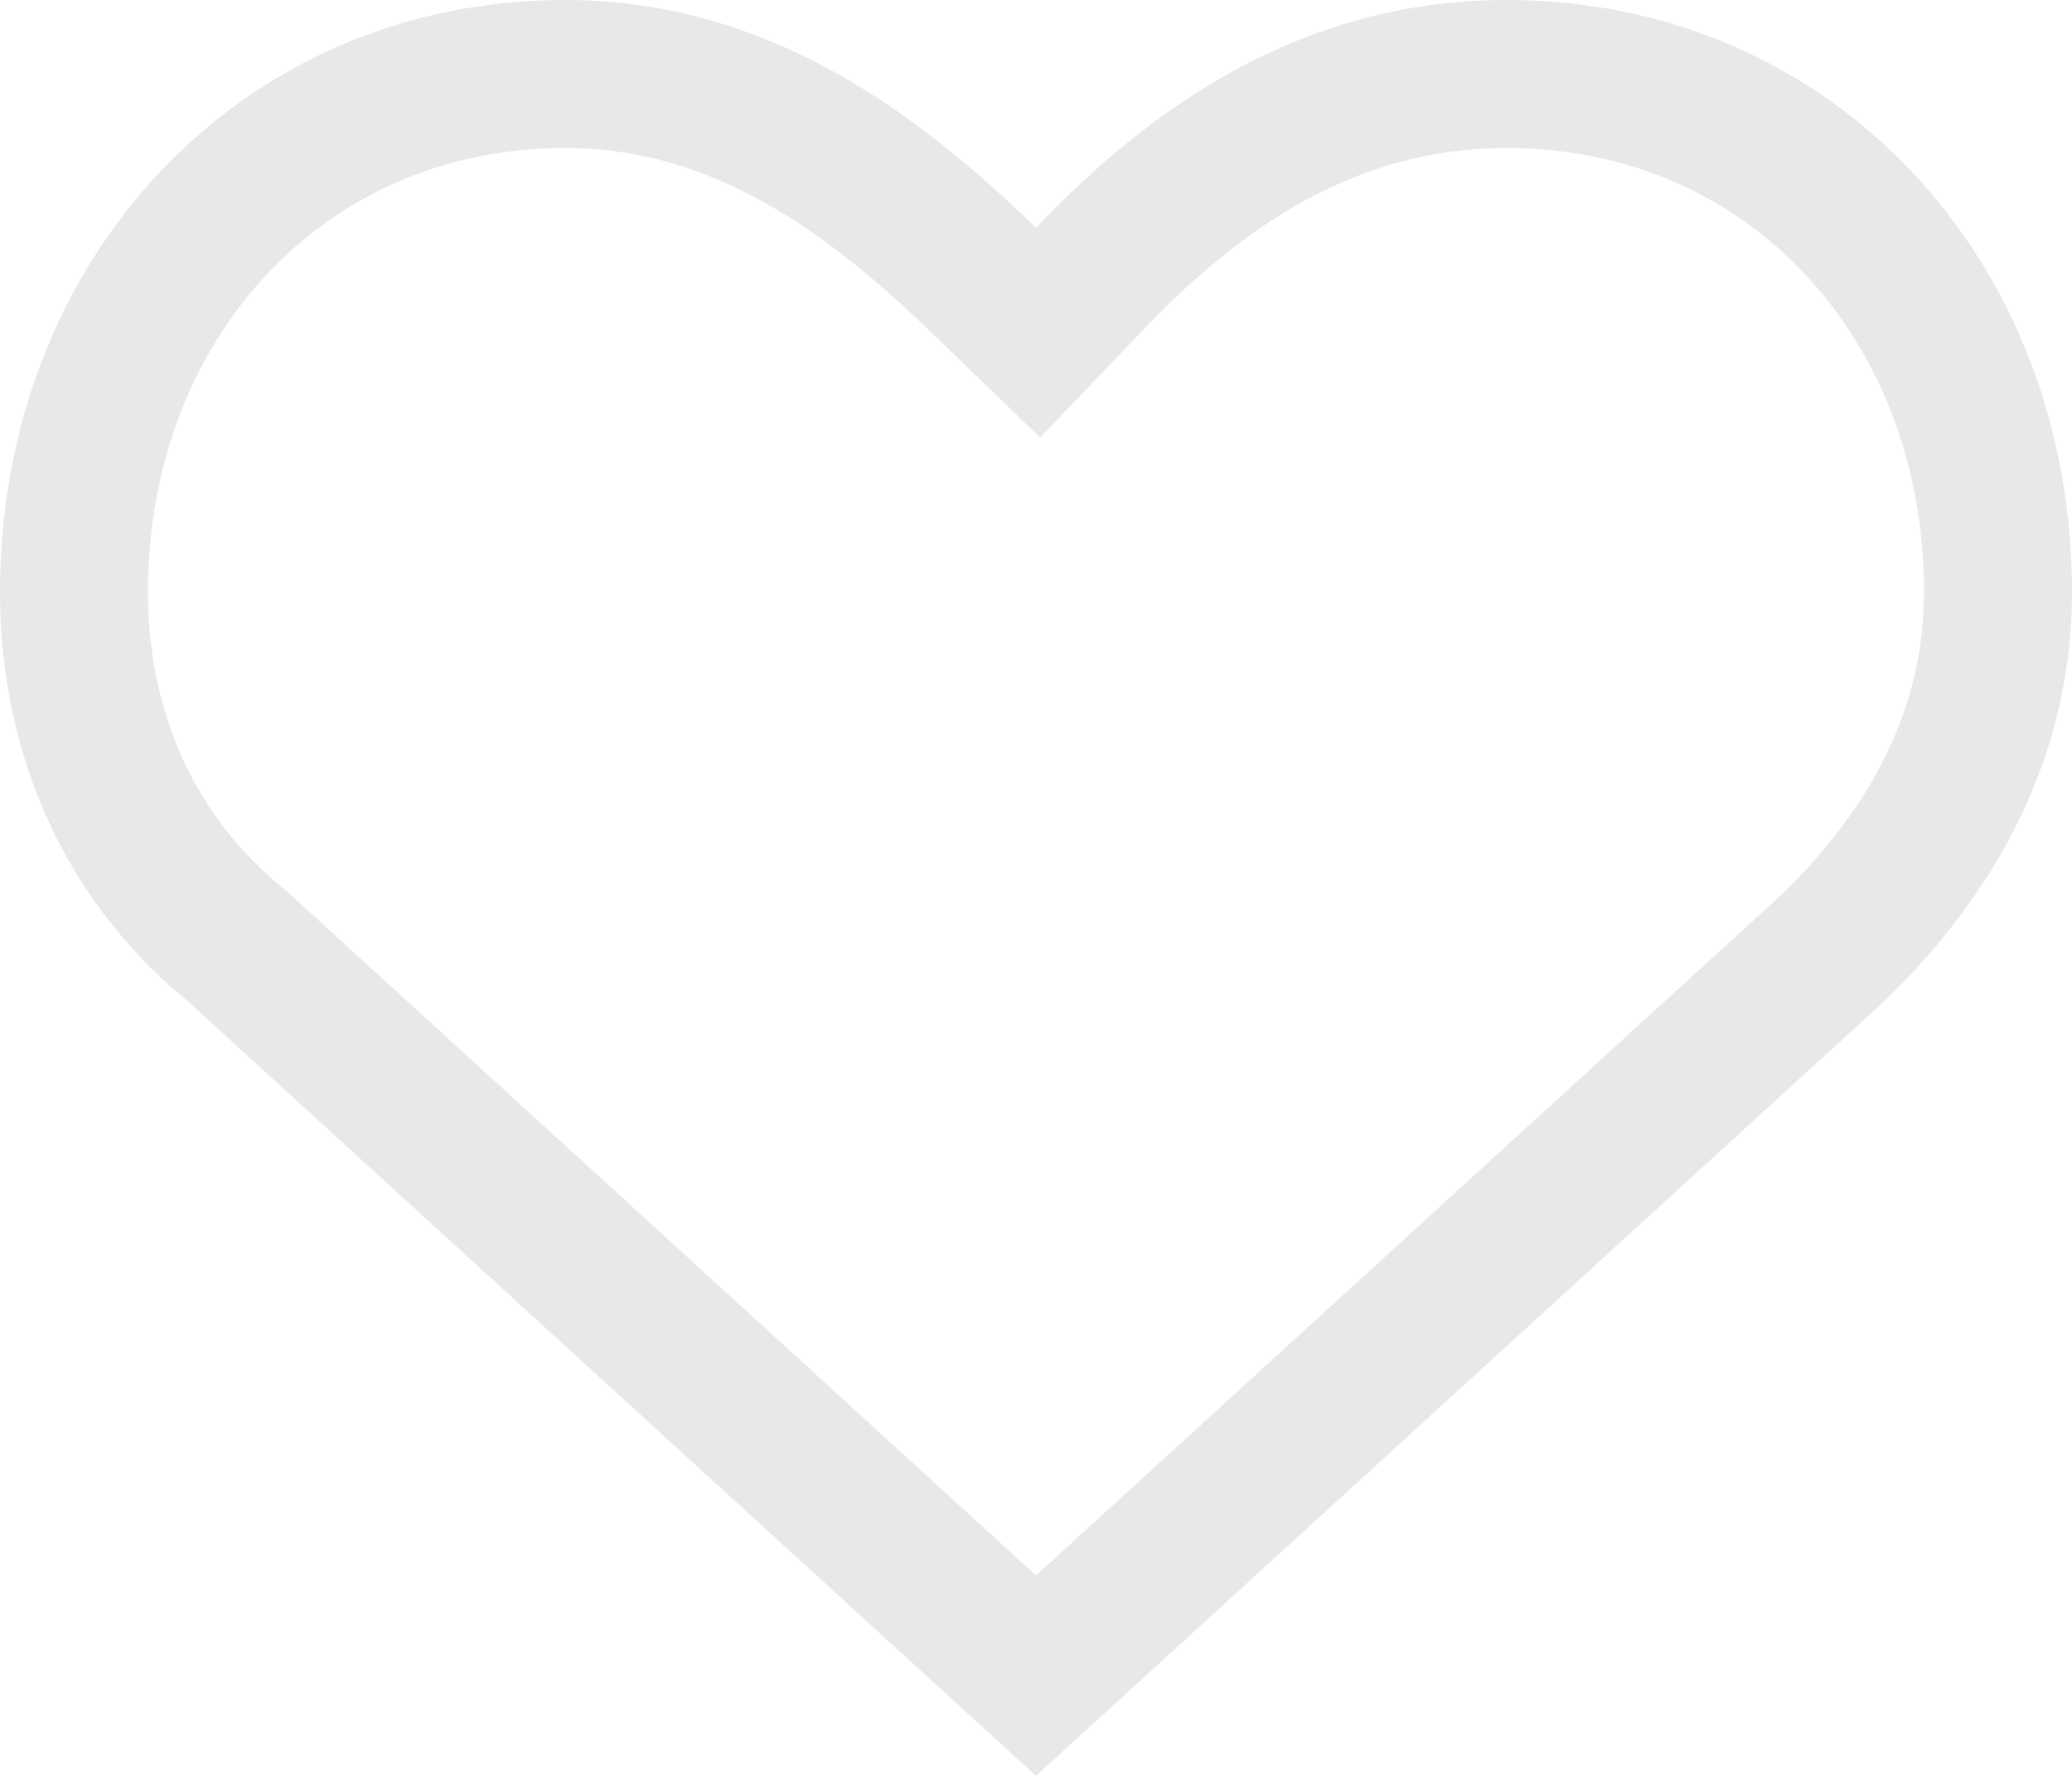
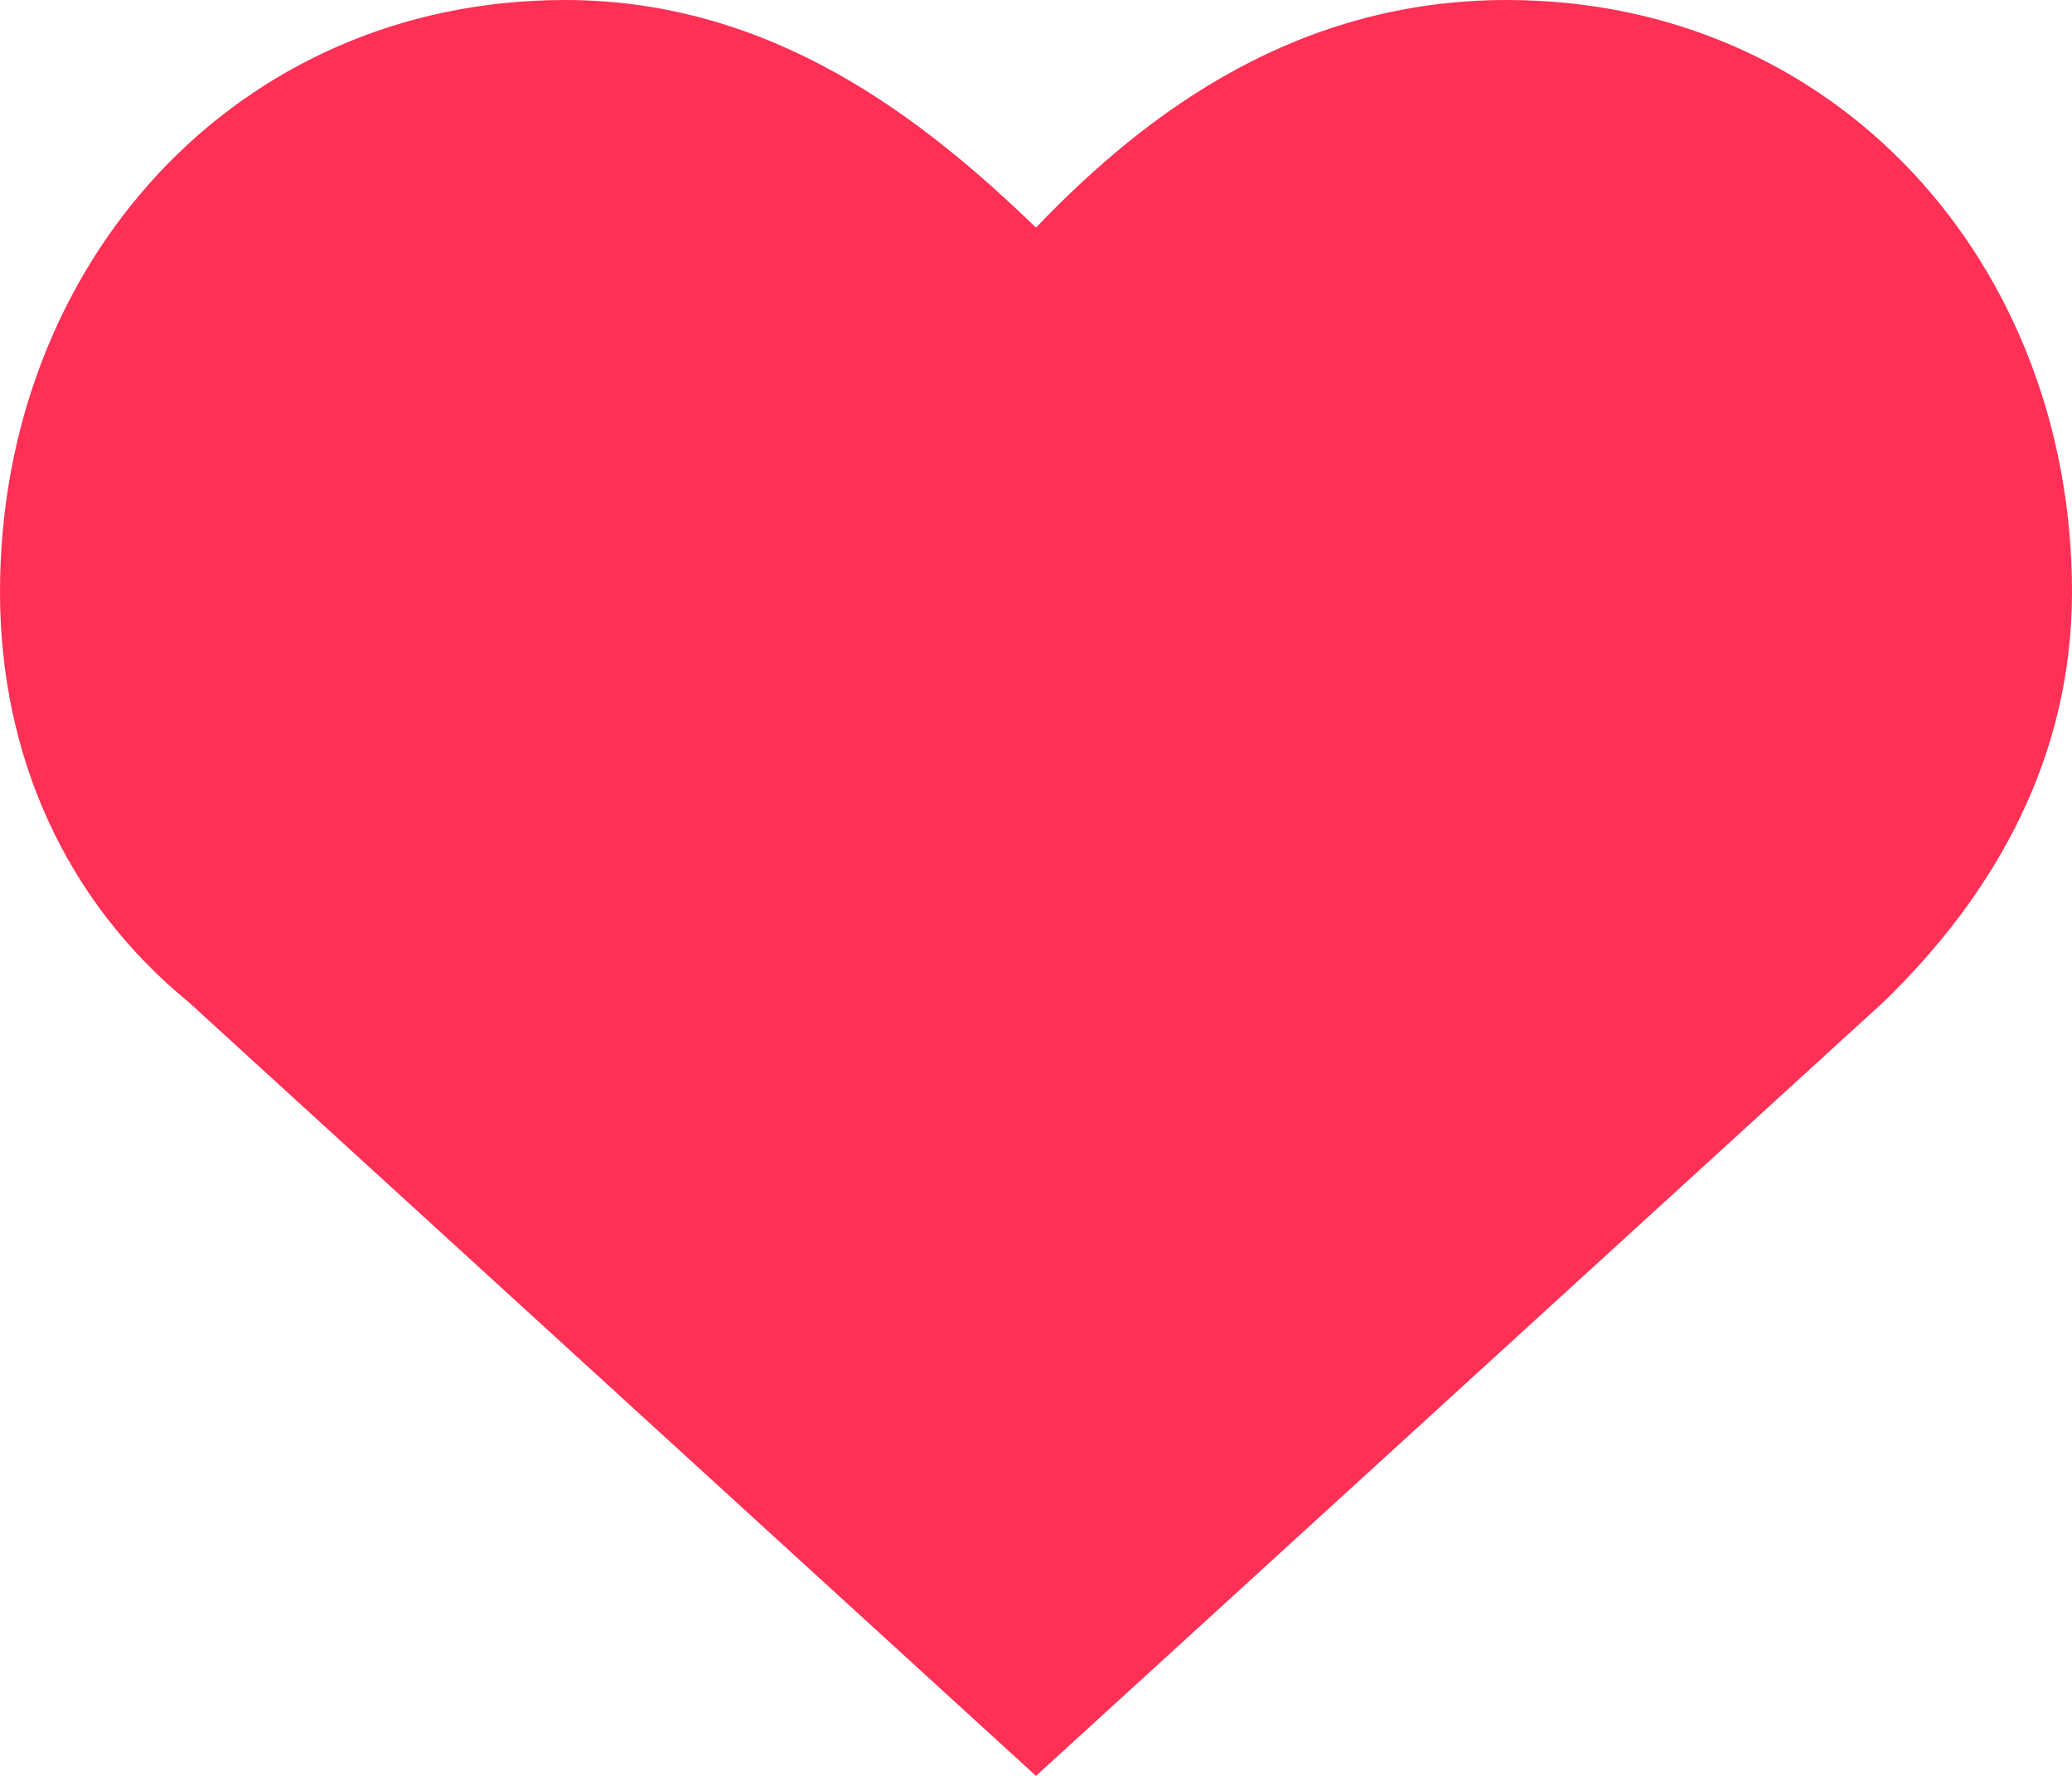
- <svg xmlns="http://www.w3.org/2000/svg" width="14" height="12" viewBox="0 0 14 12" fill="none">
-   <path d="M6.652 1.898L7.014 2.248L7.362 1.884C8.082 1.129 8.978 0.5 10.182 0.5C12.102 0.5 13.5 2.029 13.5 4C13.5 4.937 13.075 5.736 12.385 6.405L7 11.323L1.61 6.4L1.6 6.391L1.589 6.382C0.886 5.806 0.5 4.968 0.5 4C0.5 2.029 1.898 0.5 3.818 0.5C5.013 0.5 5.908 1.178 6.652 1.898Z" stroke="#E8E8E8" />
+ <svg xmlns="http://www.w3.org/2000/svg" width="14" height="12" fill="none">
+   <path d="M10.182 0C8.782 0 7.764.738 7 1.538 6.236.8 5.218 0 3.818 0 1.591 0 0 1.785 0 4c0 1.108.445 2.092 1.273 2.77L7 12l5.727-5.23C13.491 6.03 14 5.107 14 4c0-2.215-1.59-4-3.818-4z" fill="#FF3055" />
</svg>
